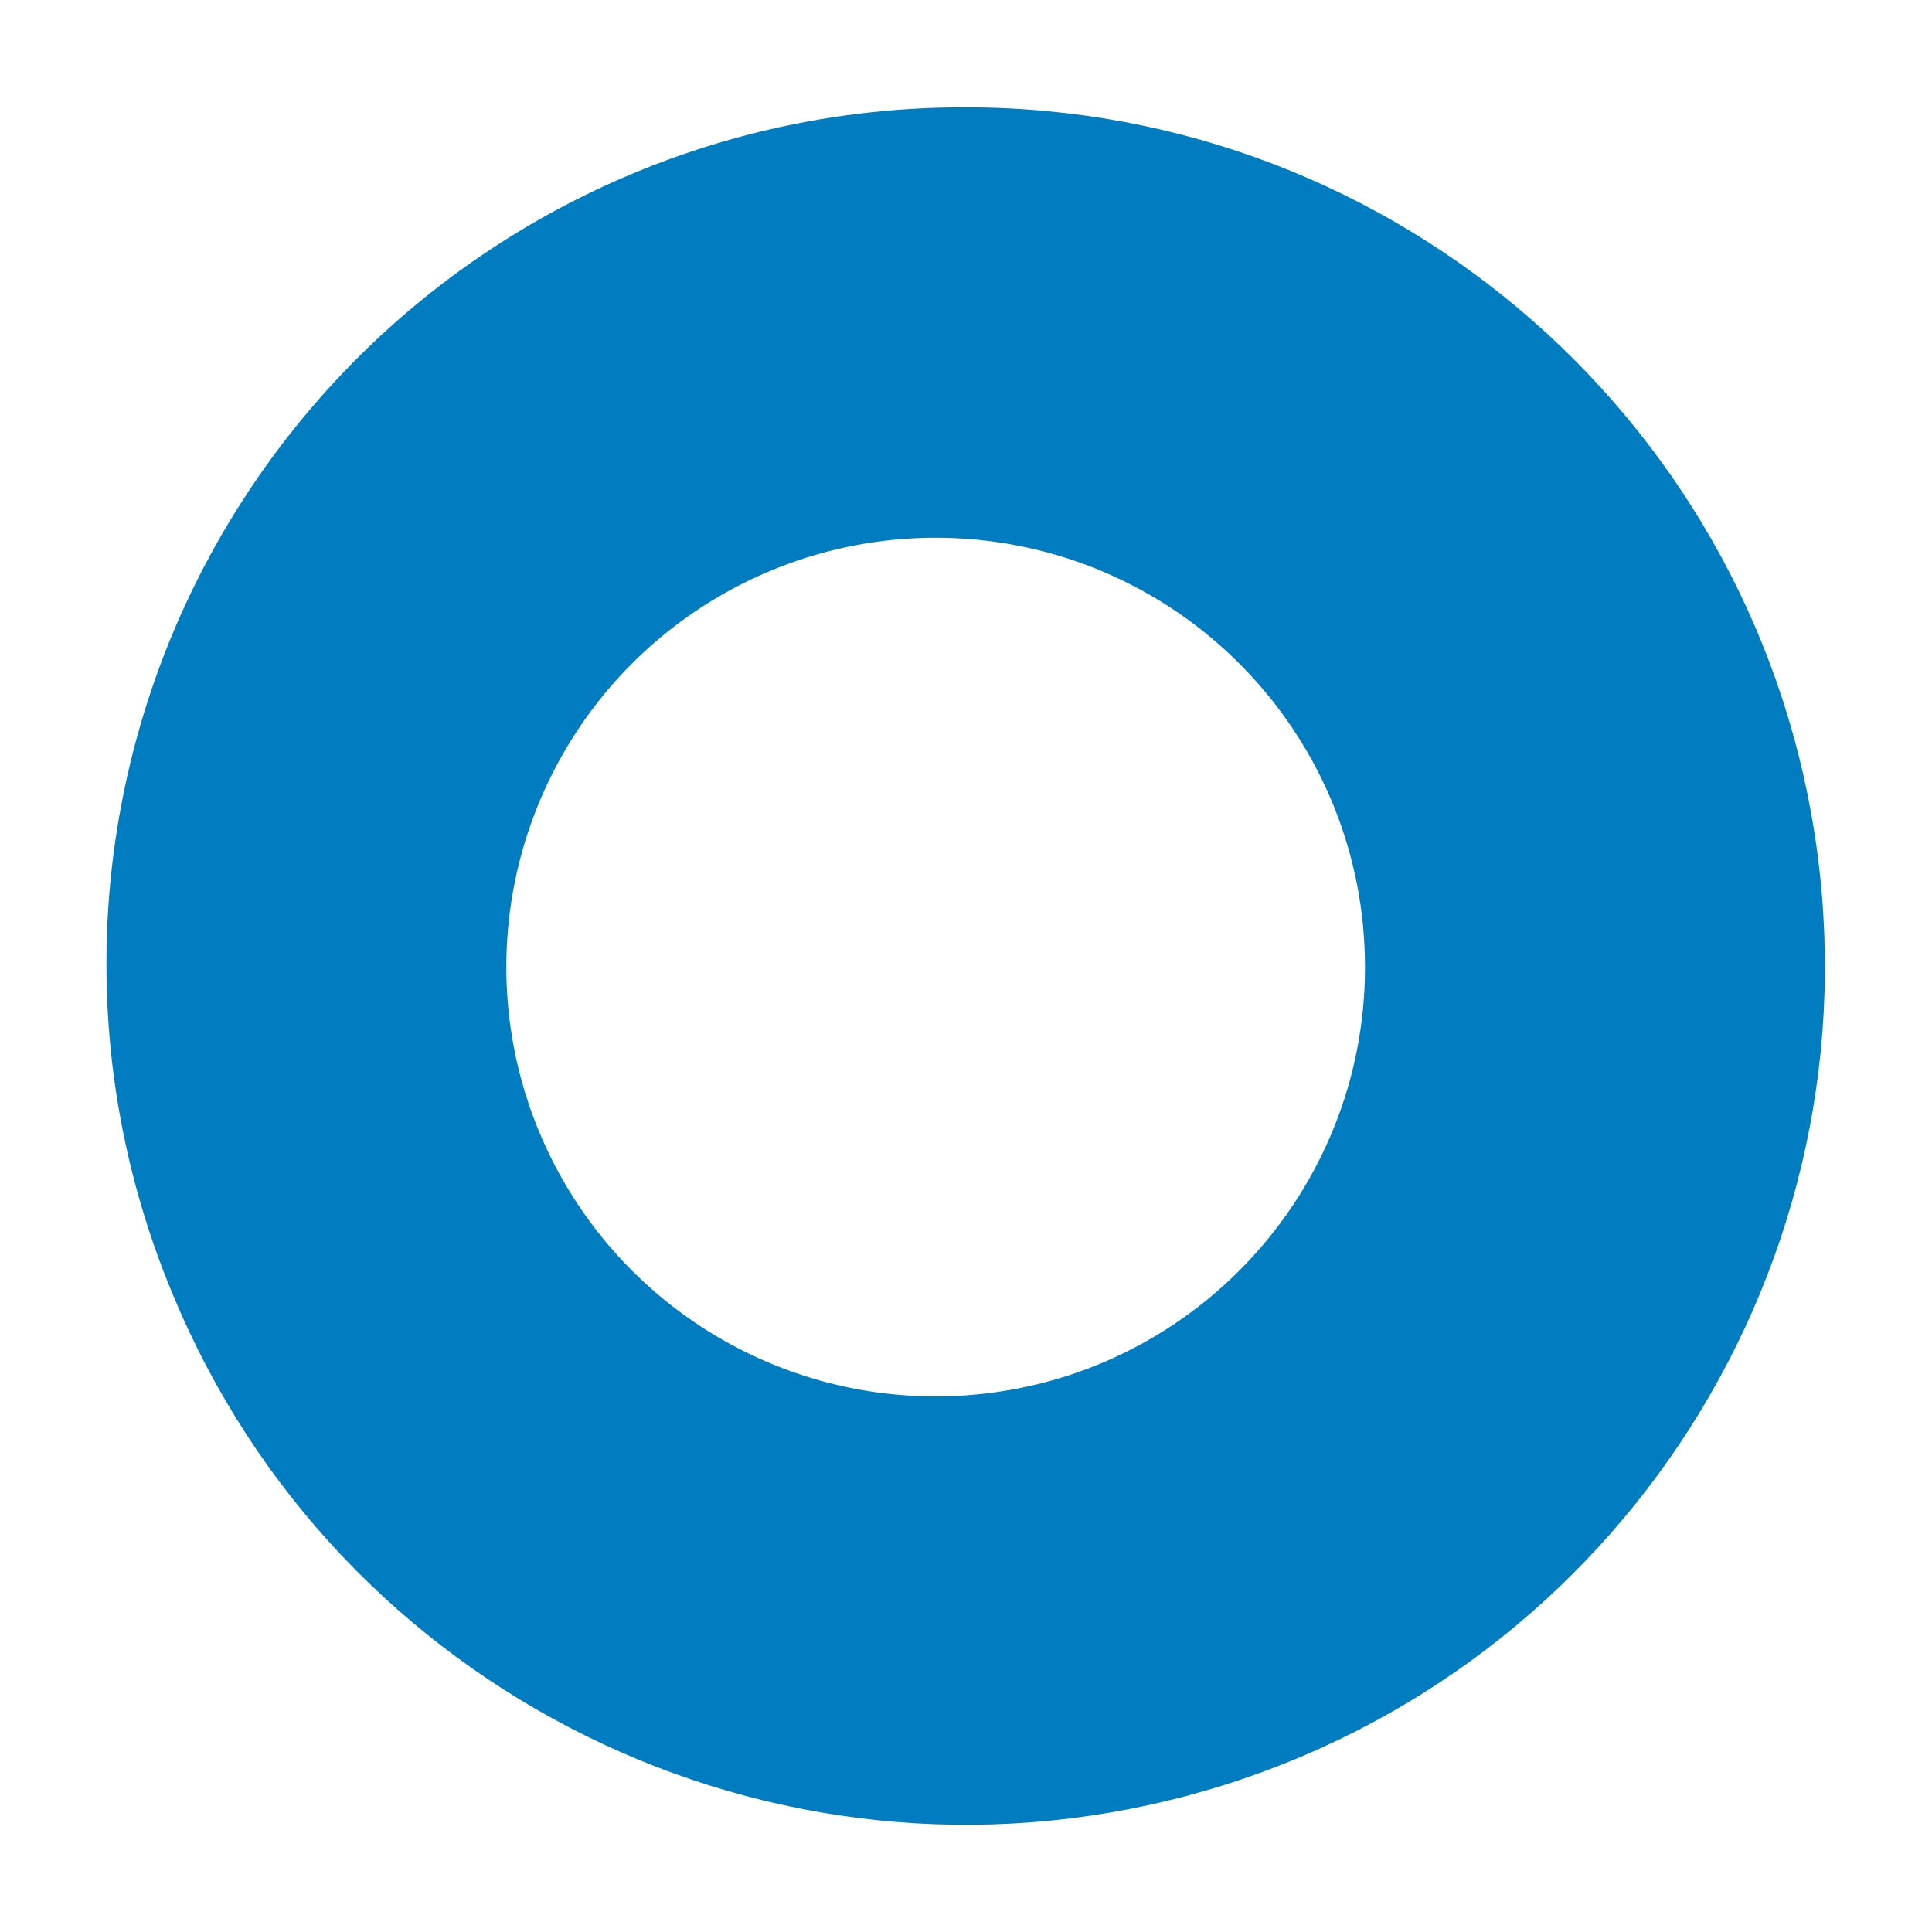
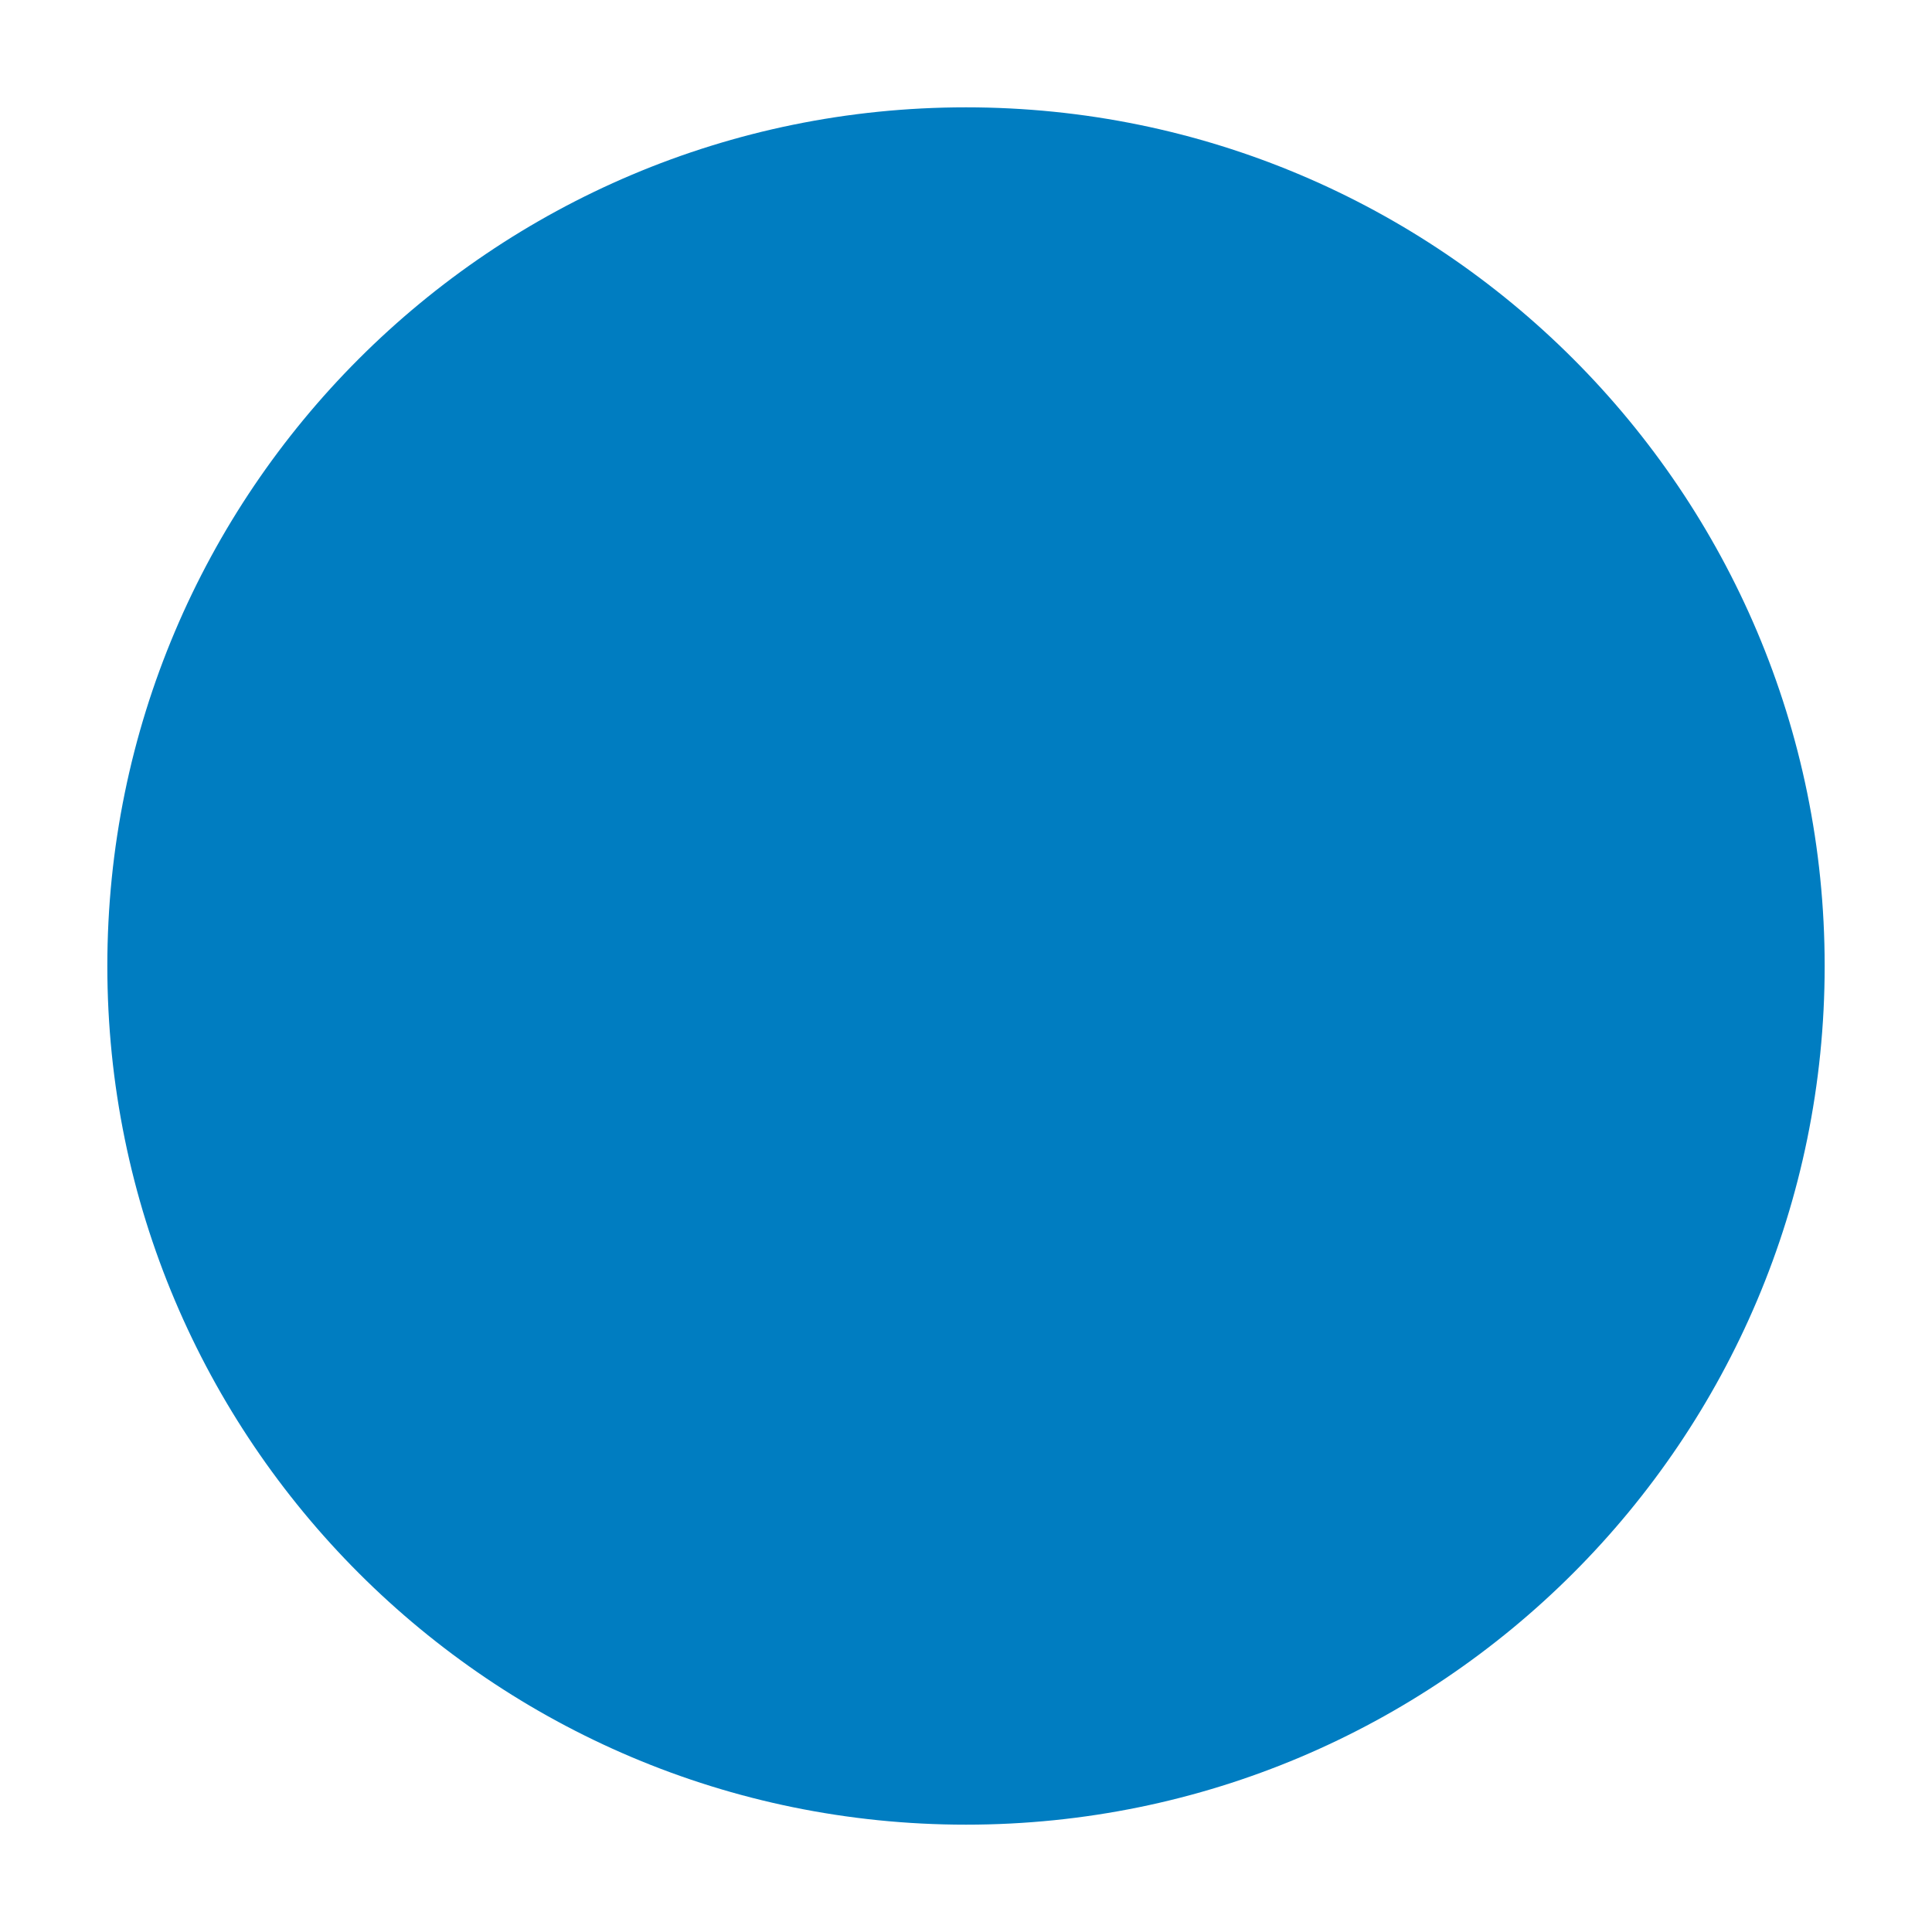
<svg aria-hidden="true" class="svg-icon iconOkta" width="18" height="18" viewBox="0 0 18 18">
-   <path d="M9 1a7.98 7.98 0 0 0-7.39 11.06A8 8 0 1 0 9 1zm0 12a4 4 0 1 1 0-7.98A4 4 0 0 1 9 13" fill="#007DC1" />
+   <path d="M9 17A8 8 0 1 0 9 1a8 8 0 0 0 0 16zm0-4a4 4 0 1 0 0-8 4 4 0 0 0 0 8z" fill="#007DC1" />
</svg>
